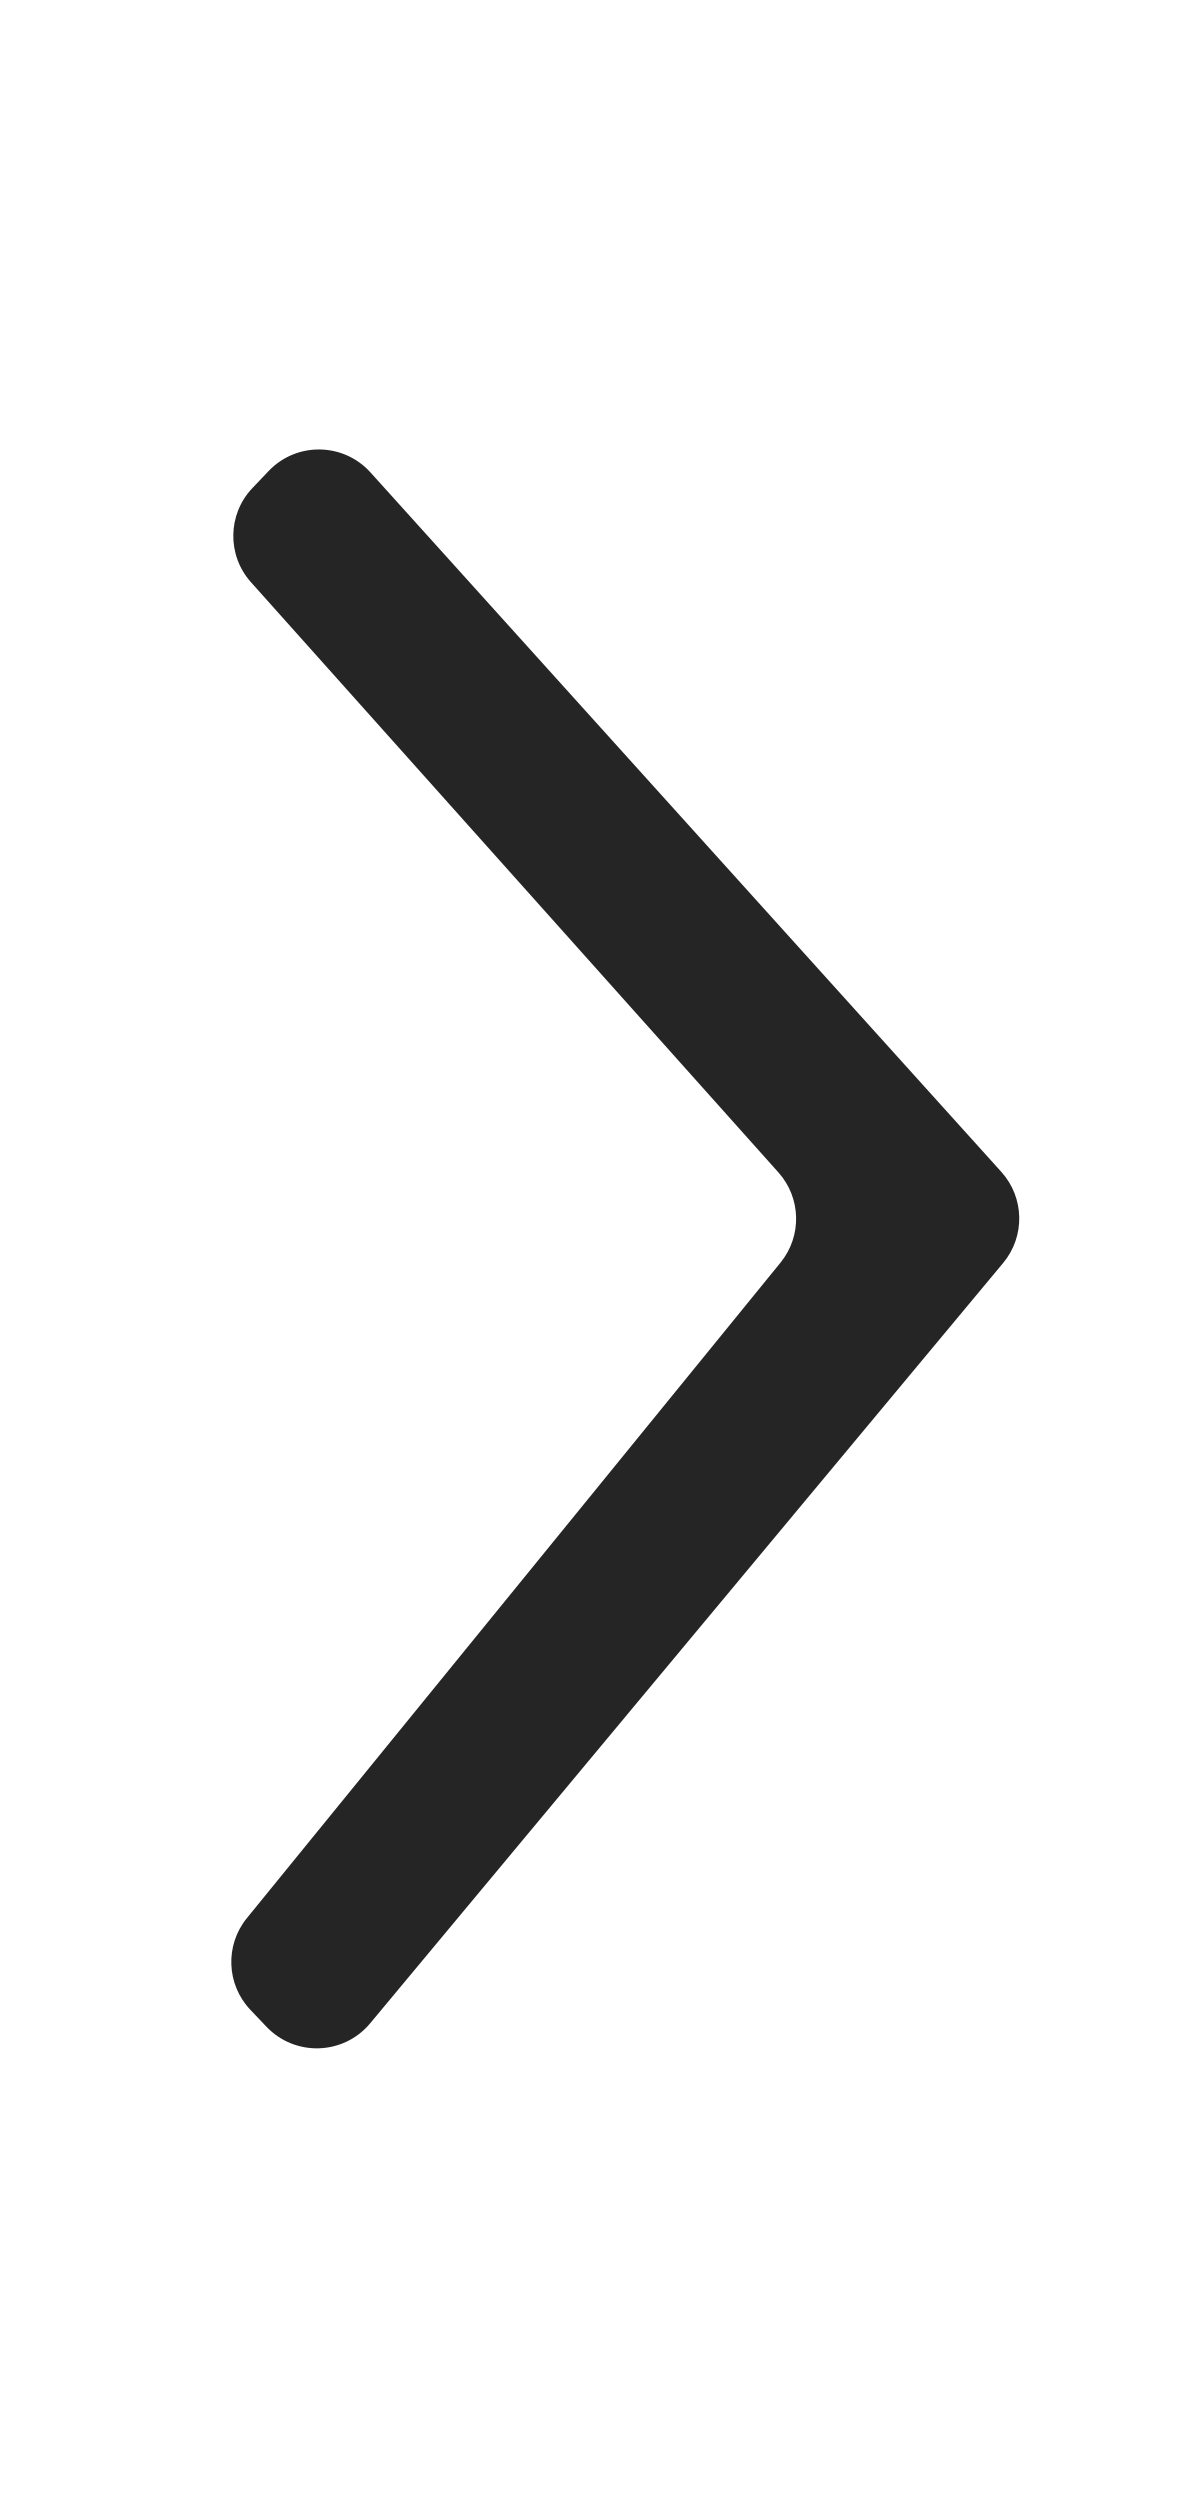
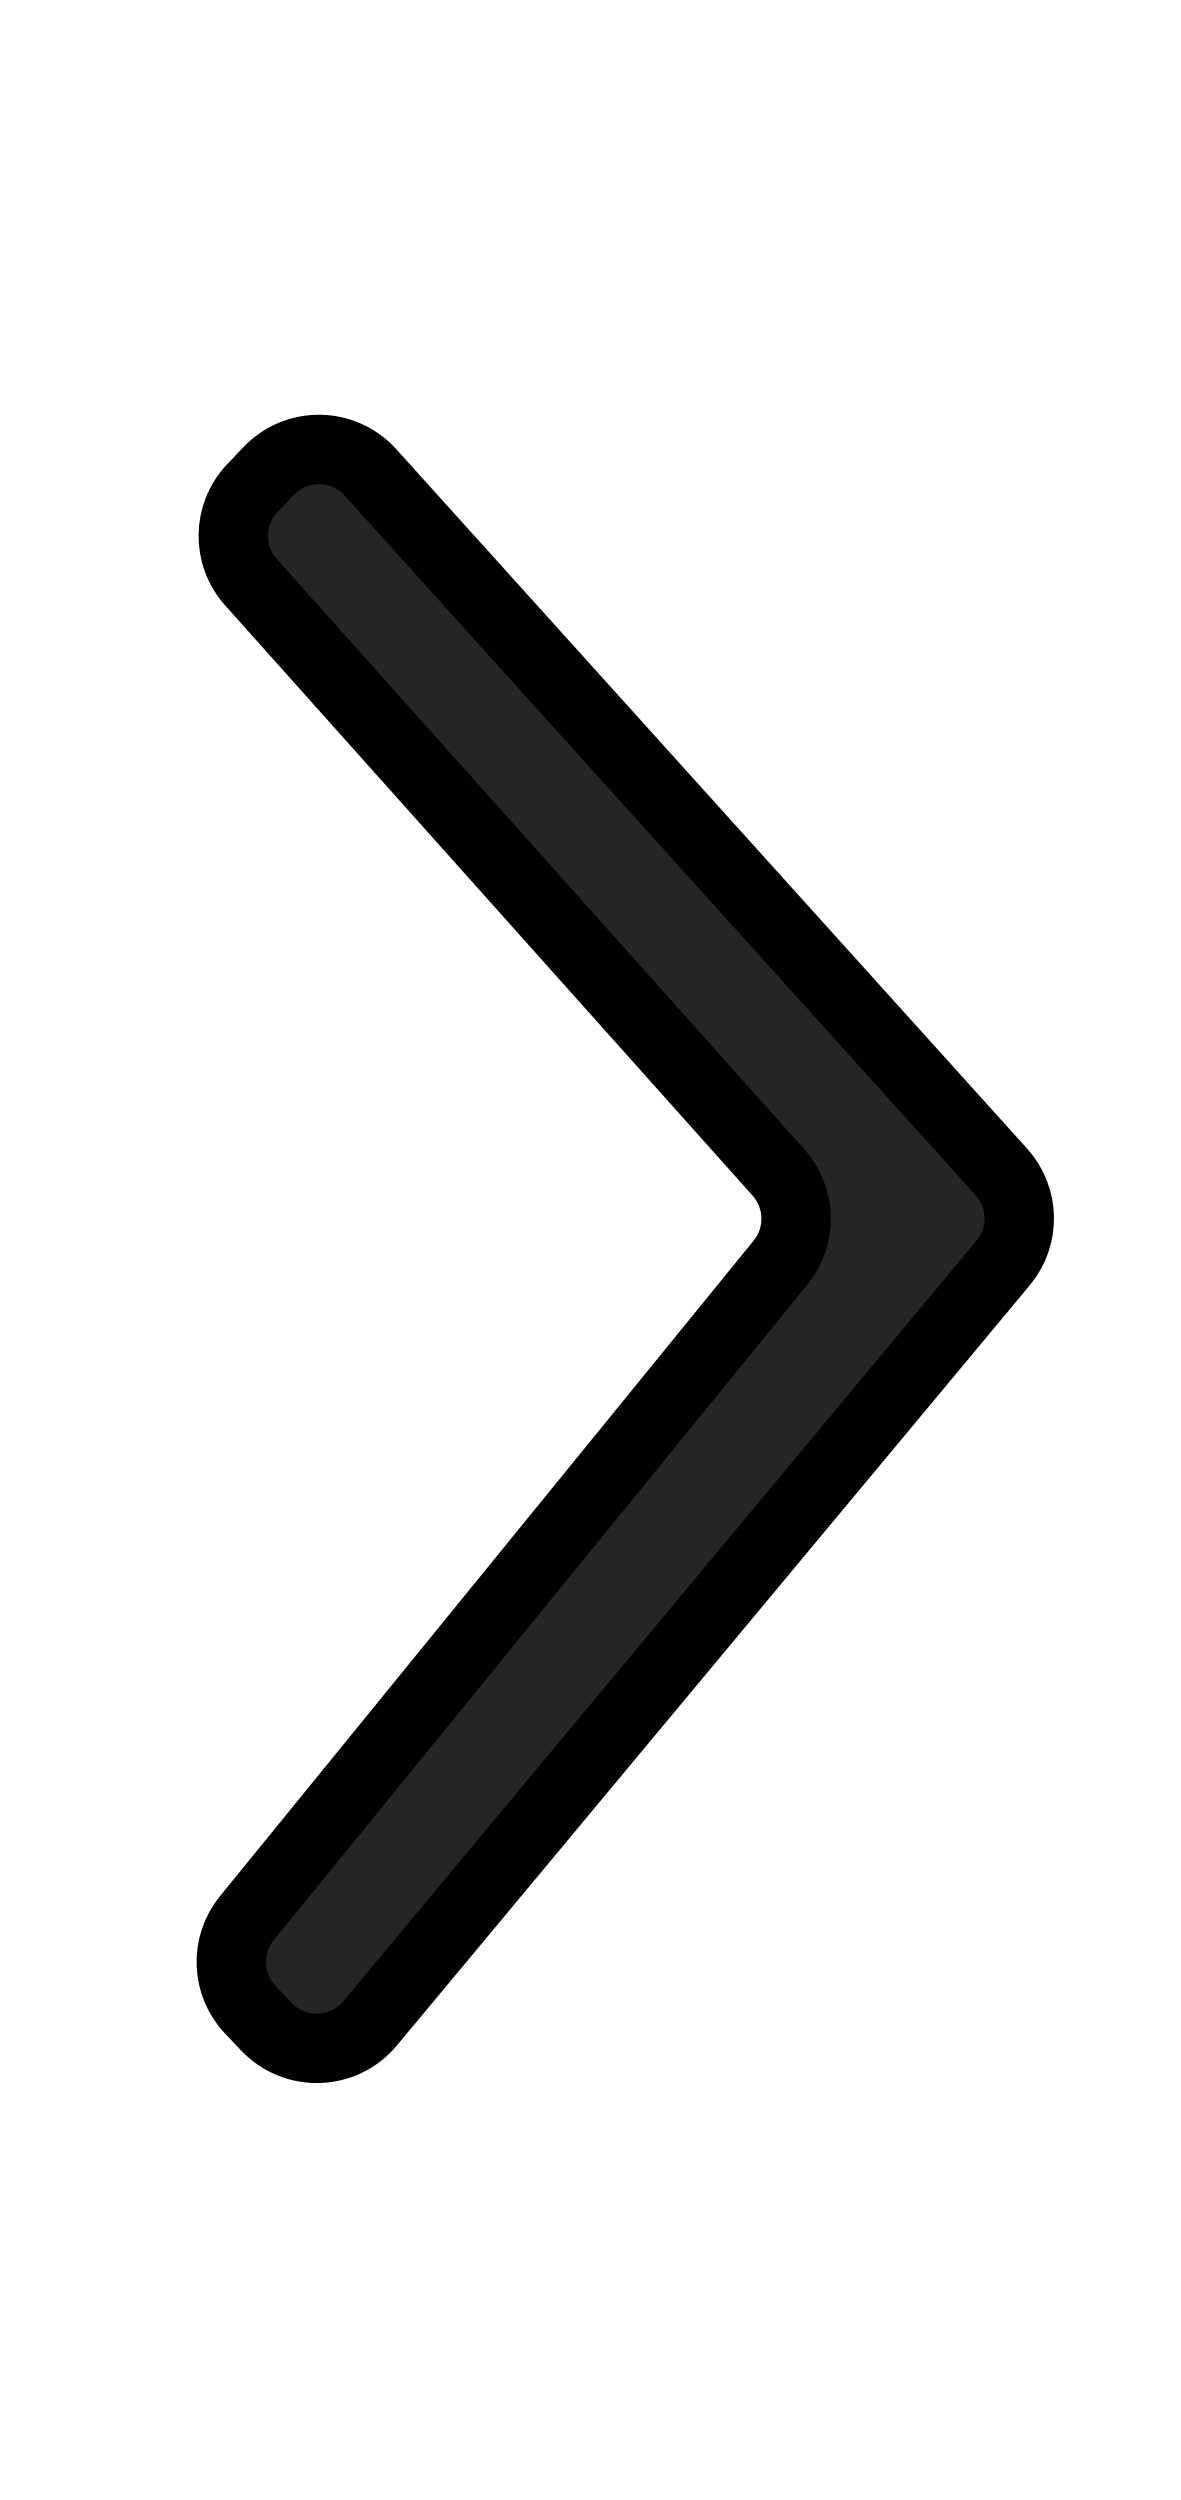
<svg xmlns="http://www.w3.org/2000/svg" width="17" height="36" viewBox="0 0 17 36" fill="none">
-   <path d="M5.33 29.136C4.947 29.596 4.249 29.619 3.836 29.184L3.605 28.941C3.259 28.576 3.238 28.011 3.555 27.621L11.24 18.181C11.55 17.8 11.537 17.25 11.21 16.884L3.614 8.384C3.267 7.996 3.276 7.406 3.634 7.029L3.867 6.784C4.268 6.361 4.944 6.37 5.335 6.803L14.42 16.876C14.753 17.246 14.764 17.804 14.446 18.186L5.33 29.136Z" fill="#252525" />
+   <path d="M5.33 29.136C4.947 29.596 4.249 29.619 3.836 29.184L3.605 28.941C3.259 28.576 3.238 28.011 3.555 27.621L11.24 18.181C11.55 17.8 11.537 17.25 11.21 16.884L3.614 8.384C3.267 7.996 3.276 7.406 3.634 7.029L3.867 6.784C4.268 6.361 4.944 6.37 5.335 6.803L14.42 16.876C14.753 17.246 14.764 17.804 14.446 18.186L5.33 29.136Z" stroke="currentColor" fill="#252525" />
</svg>
